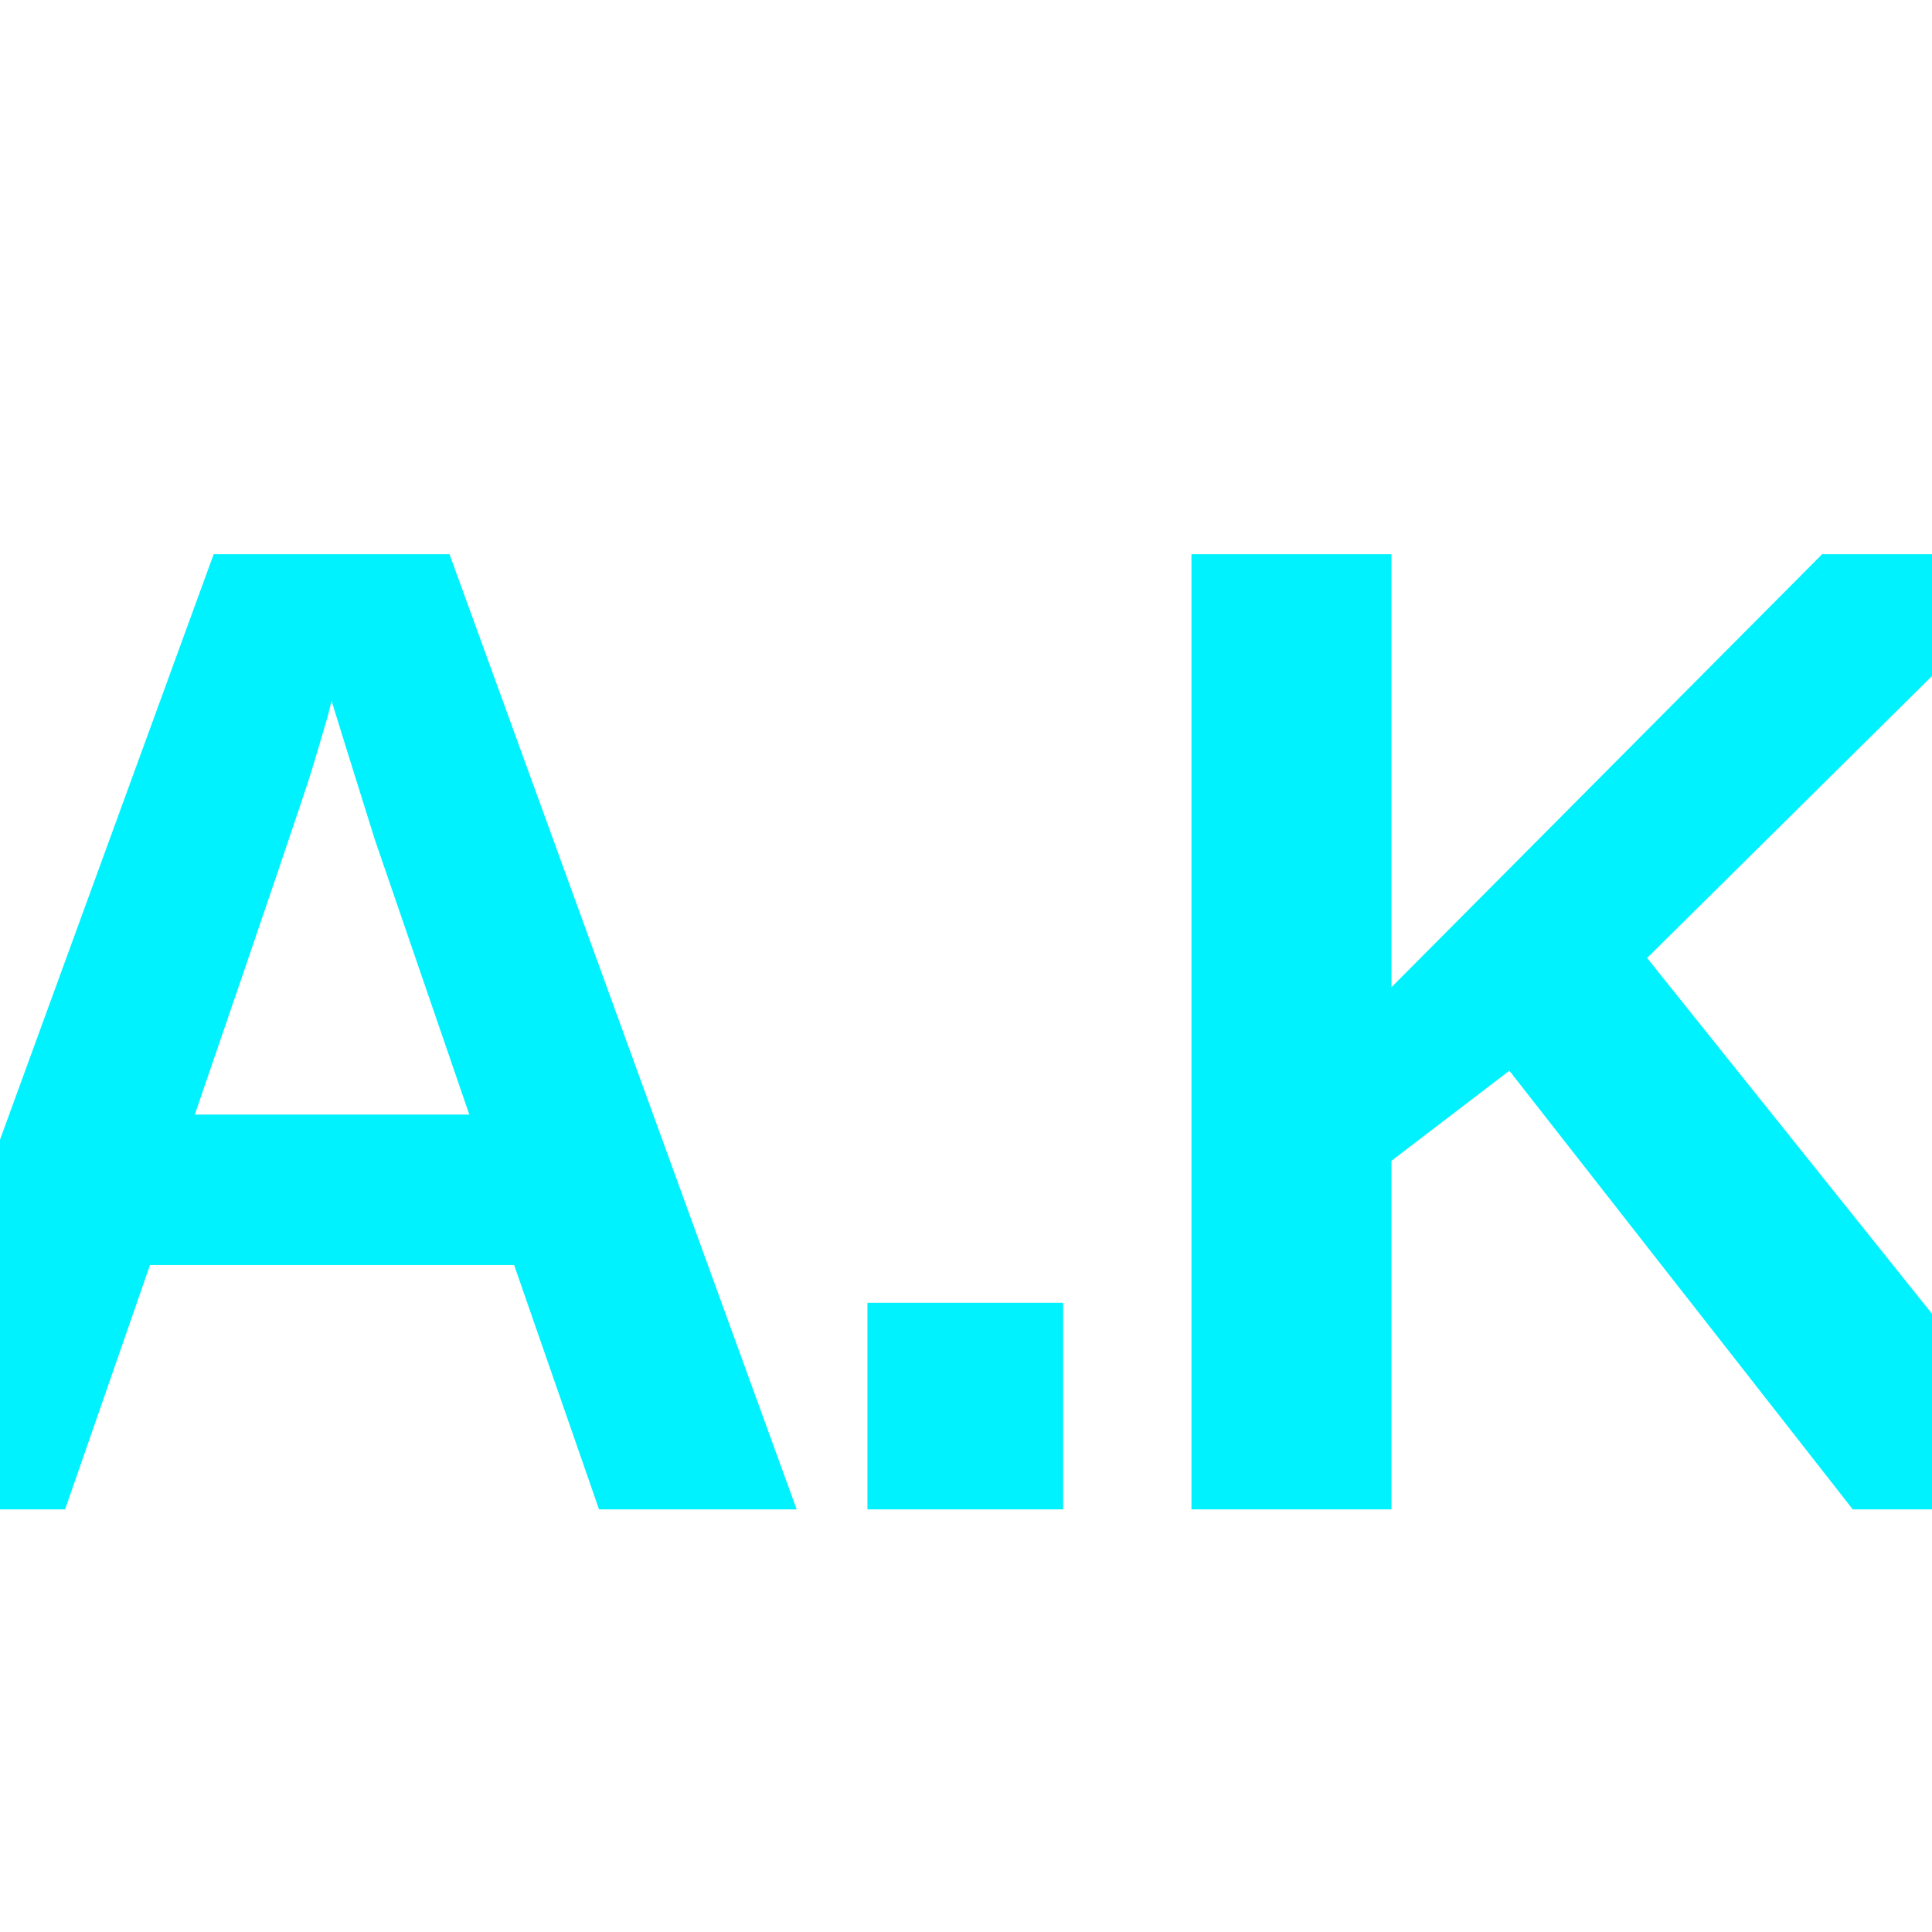
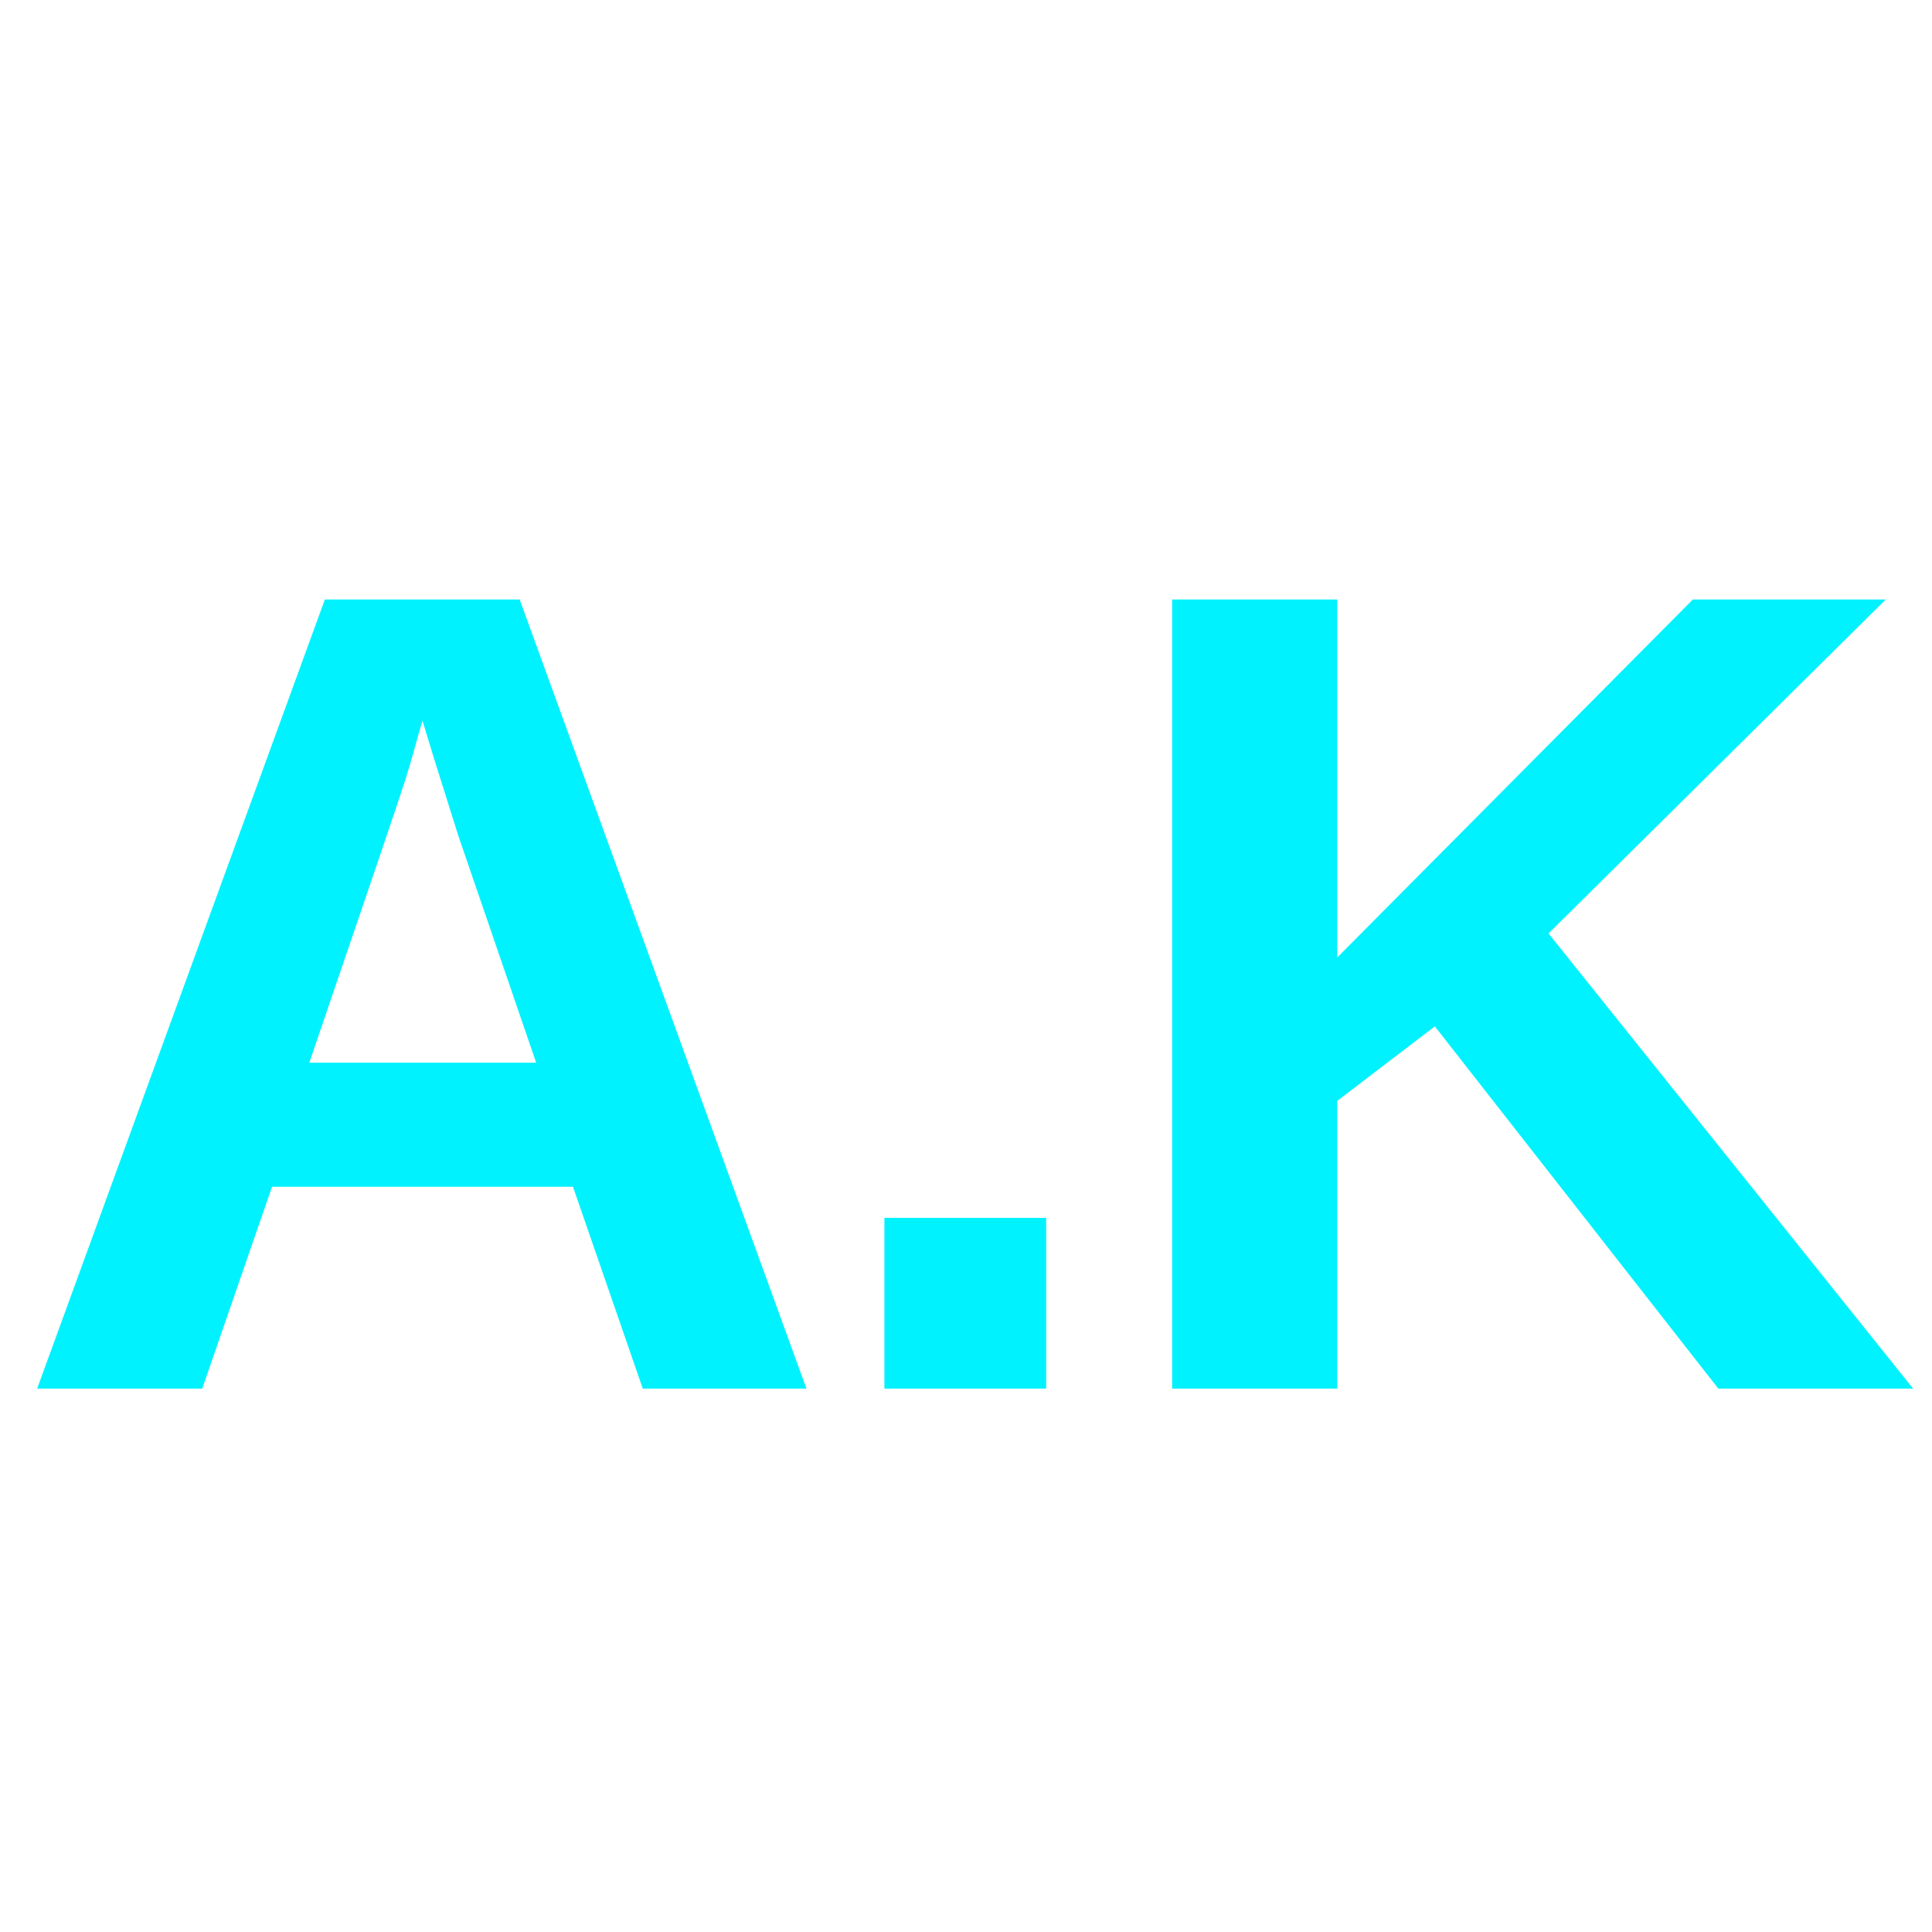
<svg xmlns="http://www.w3.org/2000/svg" width="64" height="64" viewBox="0 0 64 64">
-   <text x="32" y="50" font-family="Arial, Helvetica, sans-serif" font-weight="900" font-size="46" fill="#00f2fe" text-anchor="middle" letter-spacing="-2">A.K</text>
+   <text x="32" y="46" font-family="Arial, Helvetica, sans-serif" font-weight="900" font-size="38" fill="#00f2fe" text-anchor="middle" letter-spacing="-1">A.K</text>
</svg>
